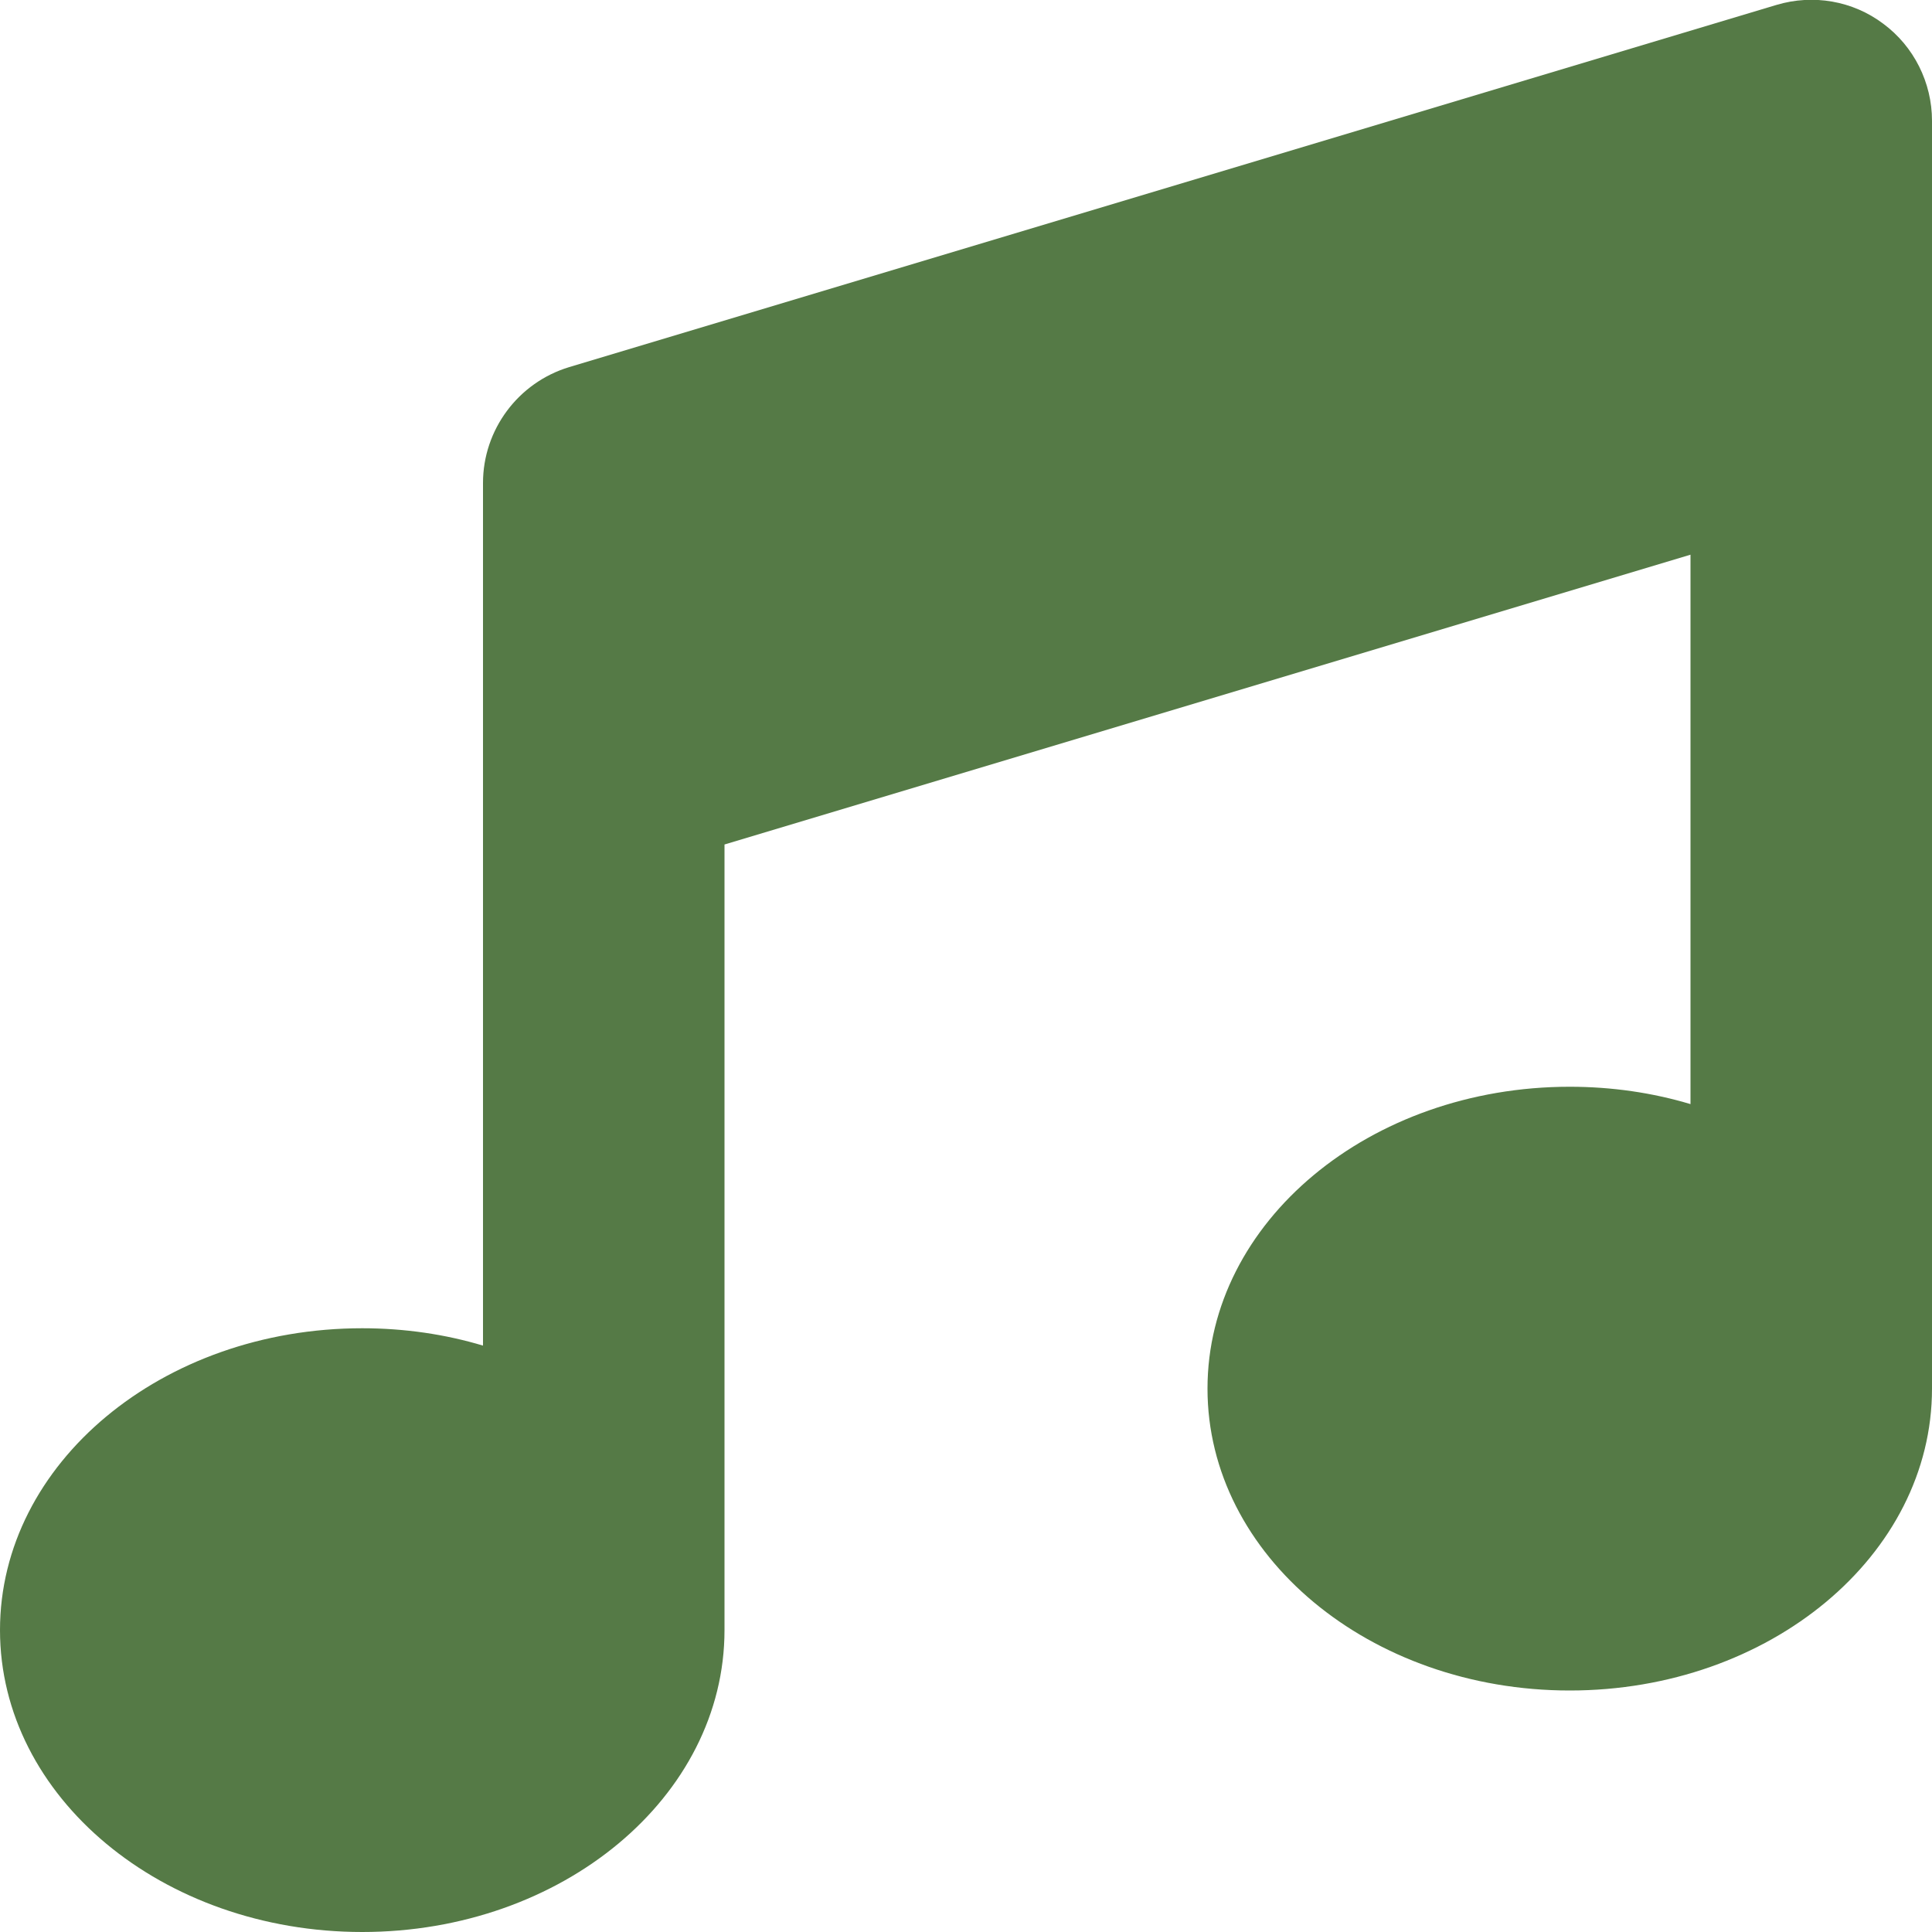
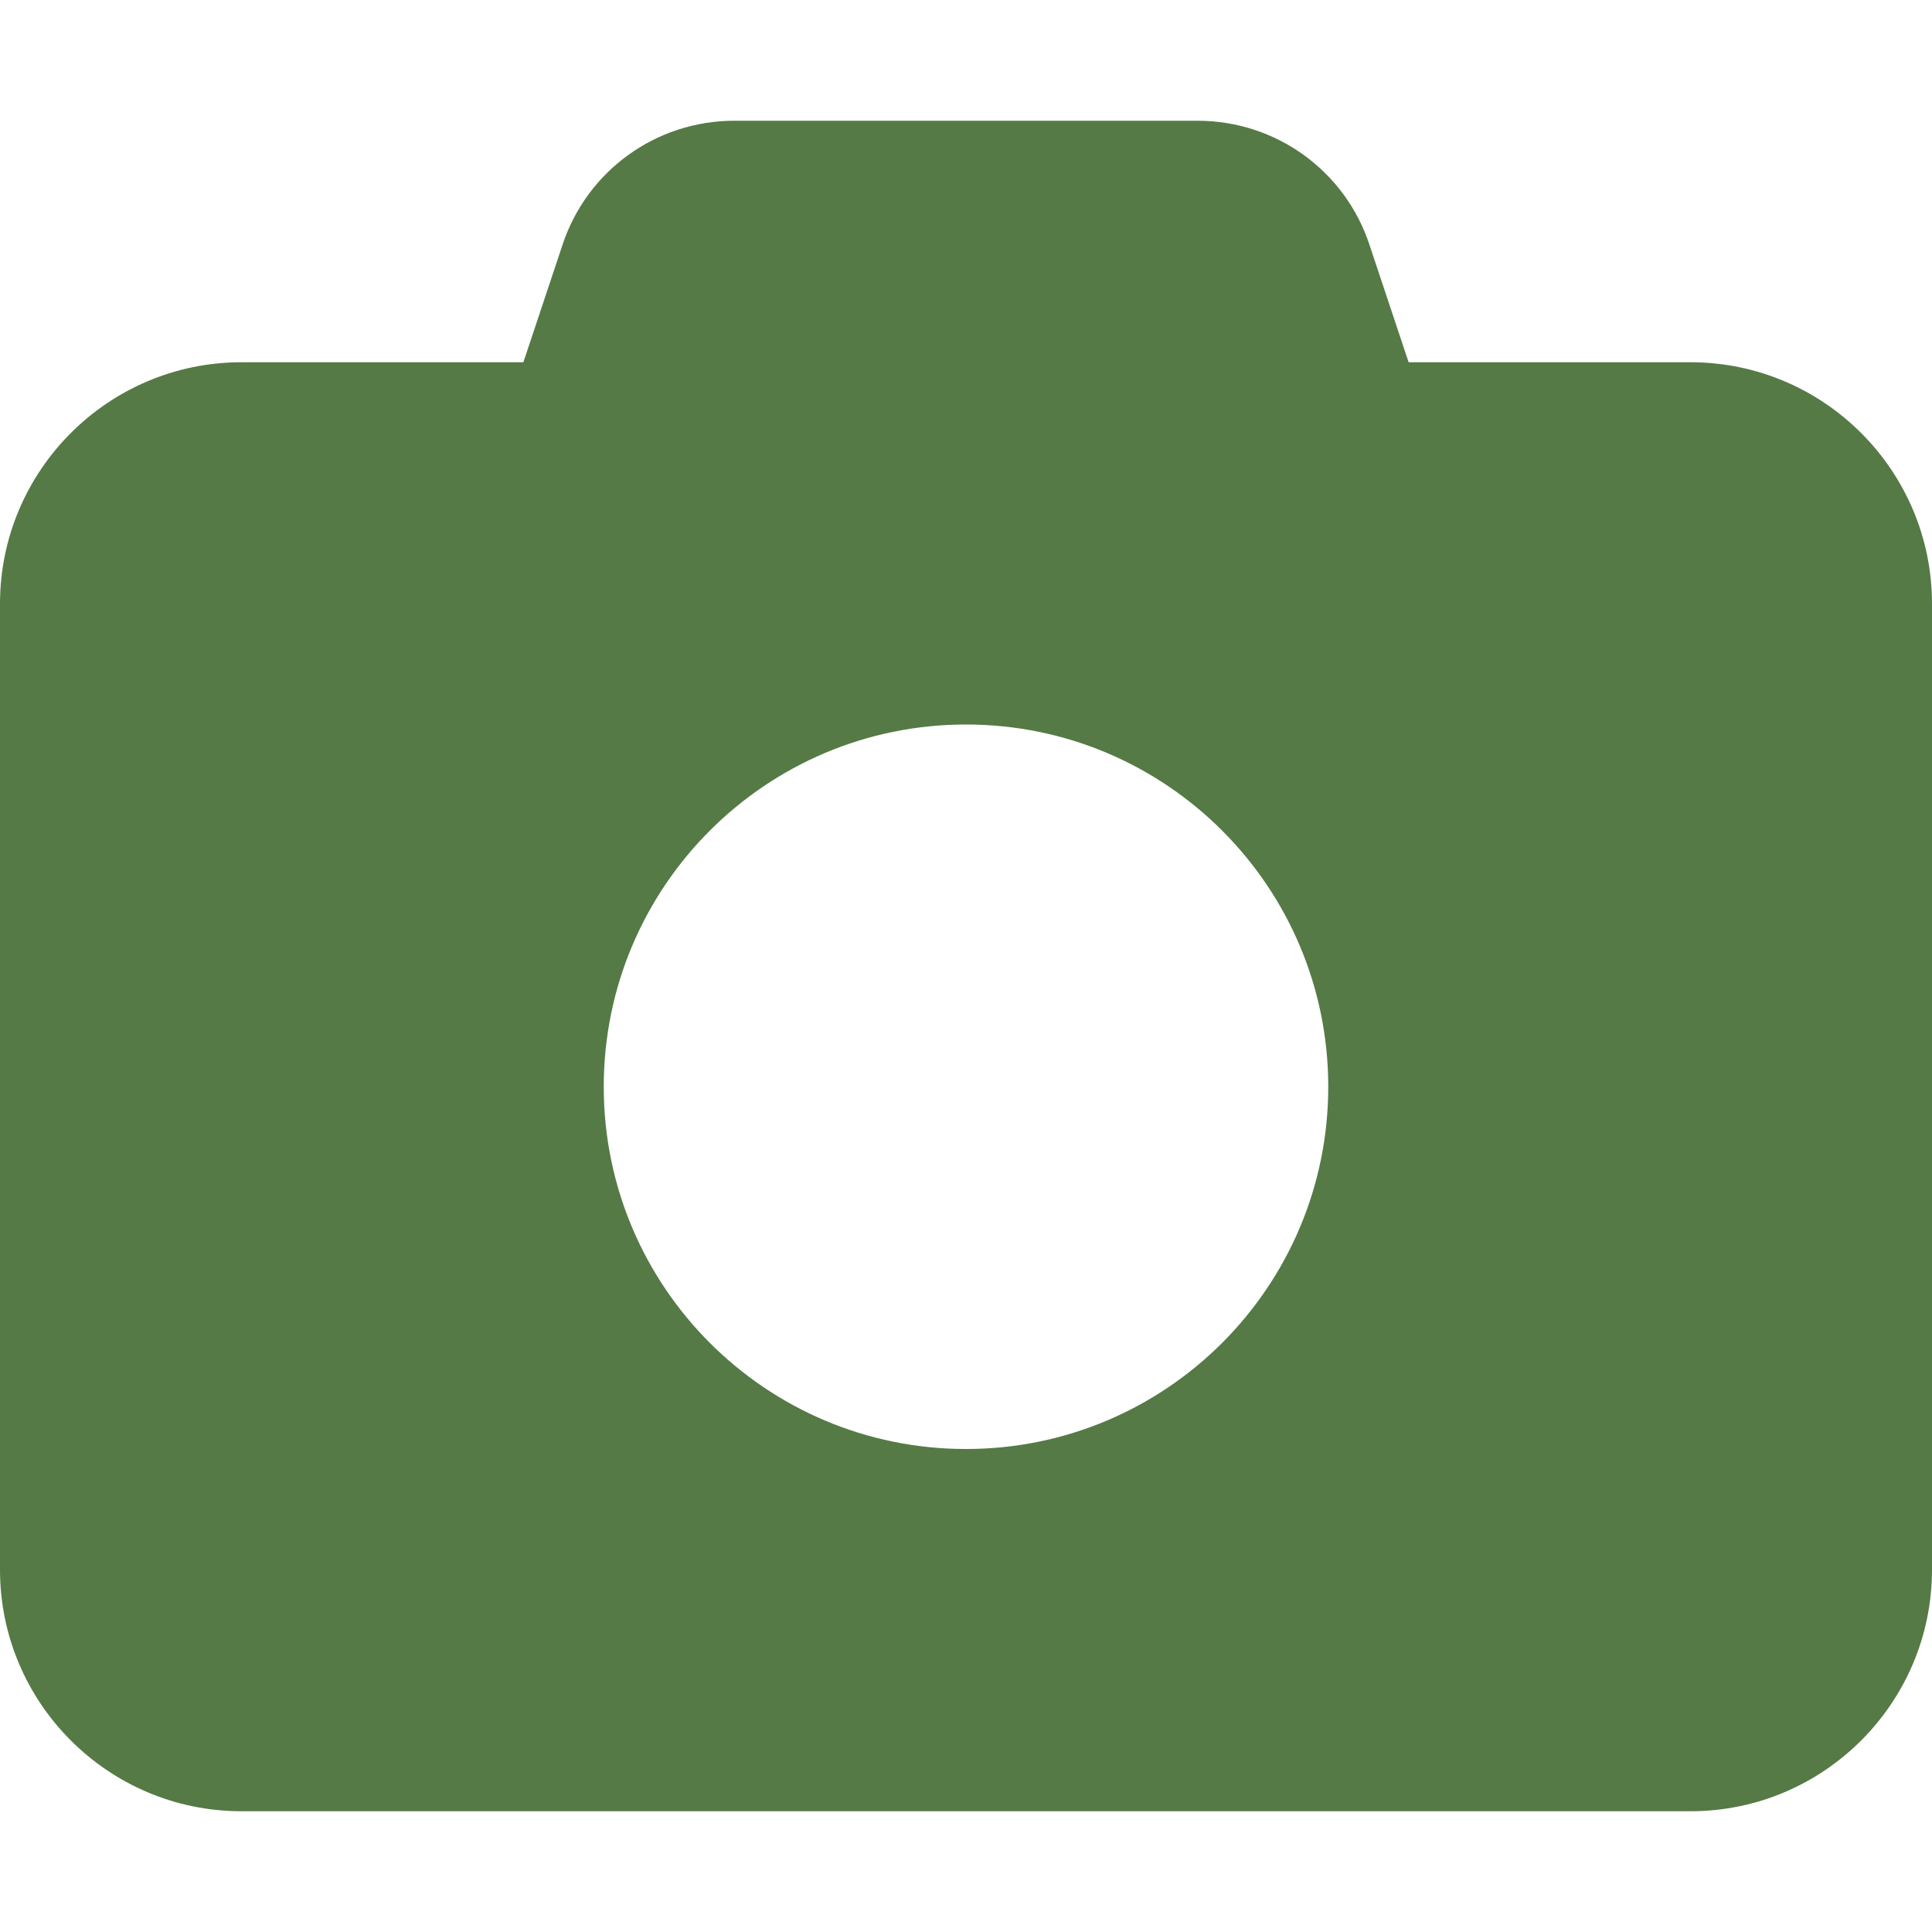
<svg xmlns="http://www.w3.org/2000/svg" height="1em" viewBox="0 0 512 512">
  <style>svg{fill:#557a46}</style>
-   <path d="M499.1 6.3c8.1 6 12.9 15.6 12.9 25.7v72V368c0 44.2-43 80-96 80s-96-35.8-96-80s43-80 96-80c11.2 0 22 1.6 32 4.6V147L192 223.8V432c0 44.2-43 80-96 80s-96-35.8-96-80s43-80 96-80c11.2 0 22 1.6 32 4.6V200 128c0-14.1 9.3-26.6 22.8-30.7l320-96c9.7-2.9 20.2-1.1 28.3 5z" />
+   <path d="M149.1 64.8L138.7 96H64C28.7 96 0 124.7 0 160V416c0 35.3 28.7 64 64 64H448c35.3 0 64-28.7 64-64V160c0-35.3-28.7-64-64-64H373.3L362.9 64.8C356.4 45.2 338.1 32 317.4 32H194.6c-20.7 0-39 13.2-45.5 32.8zM256 192a96 96 0 1 1 0 192 96 96 0 1 1 0-192z" />
</svg>
